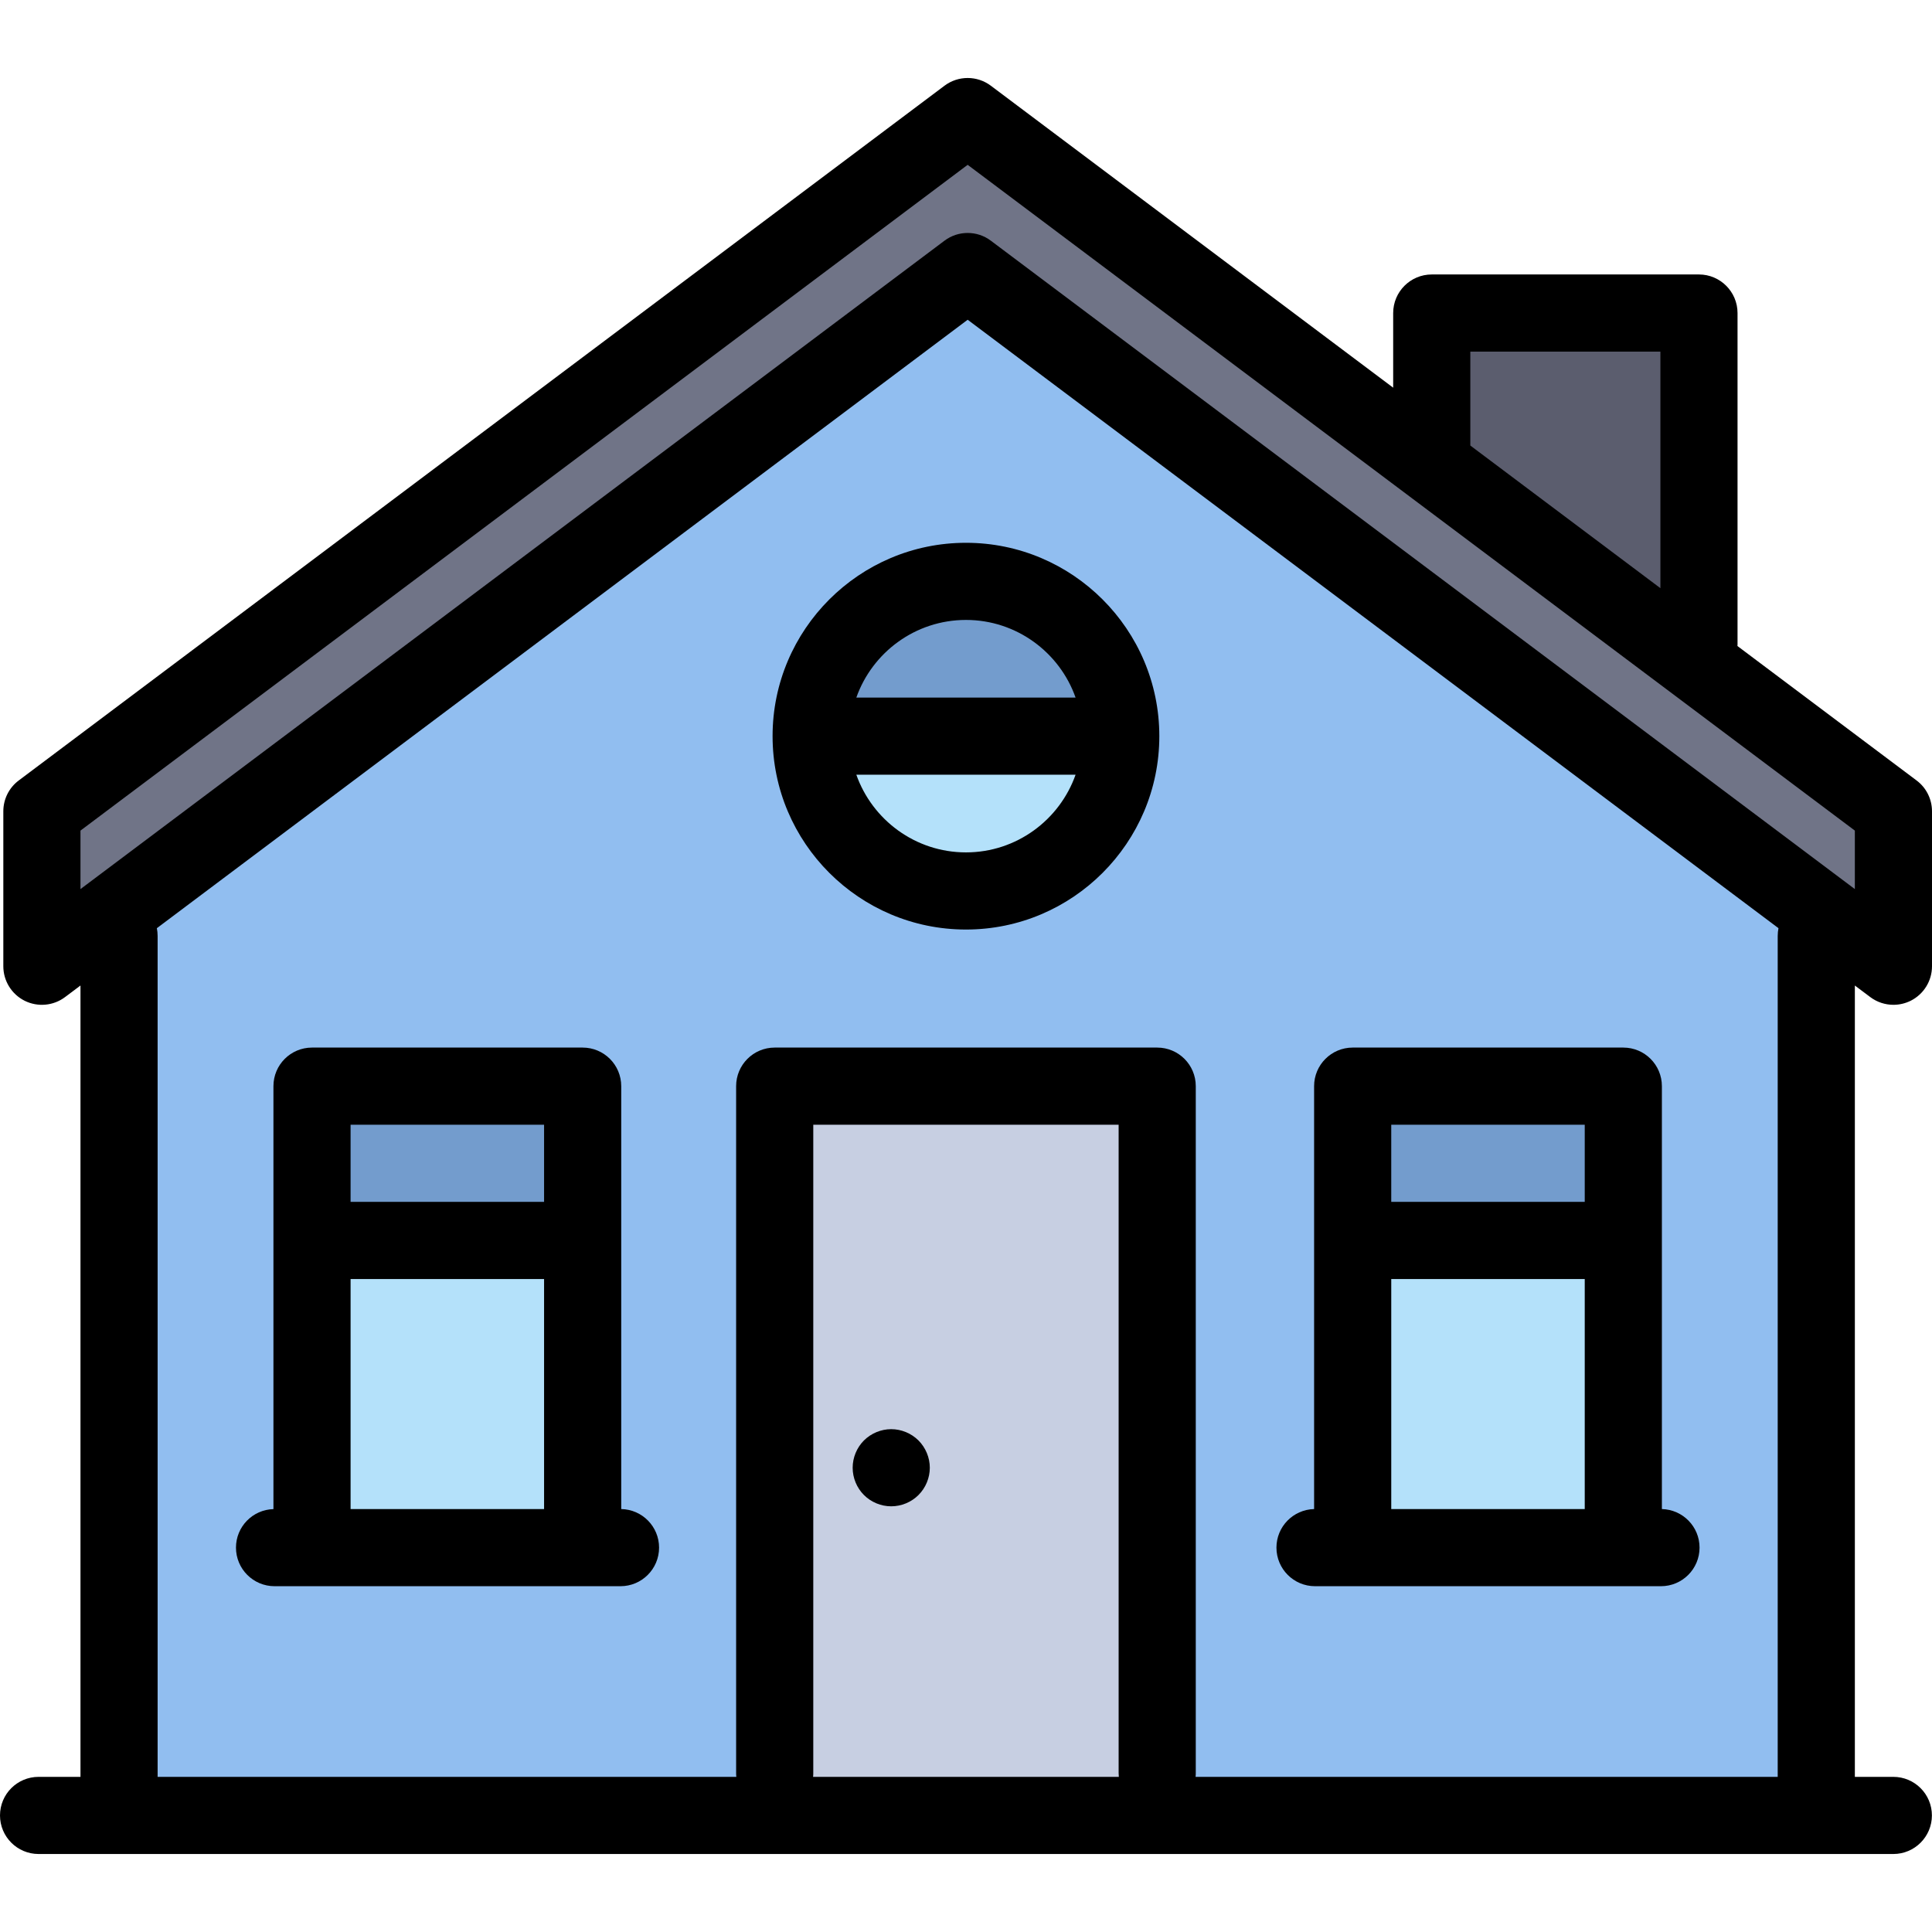
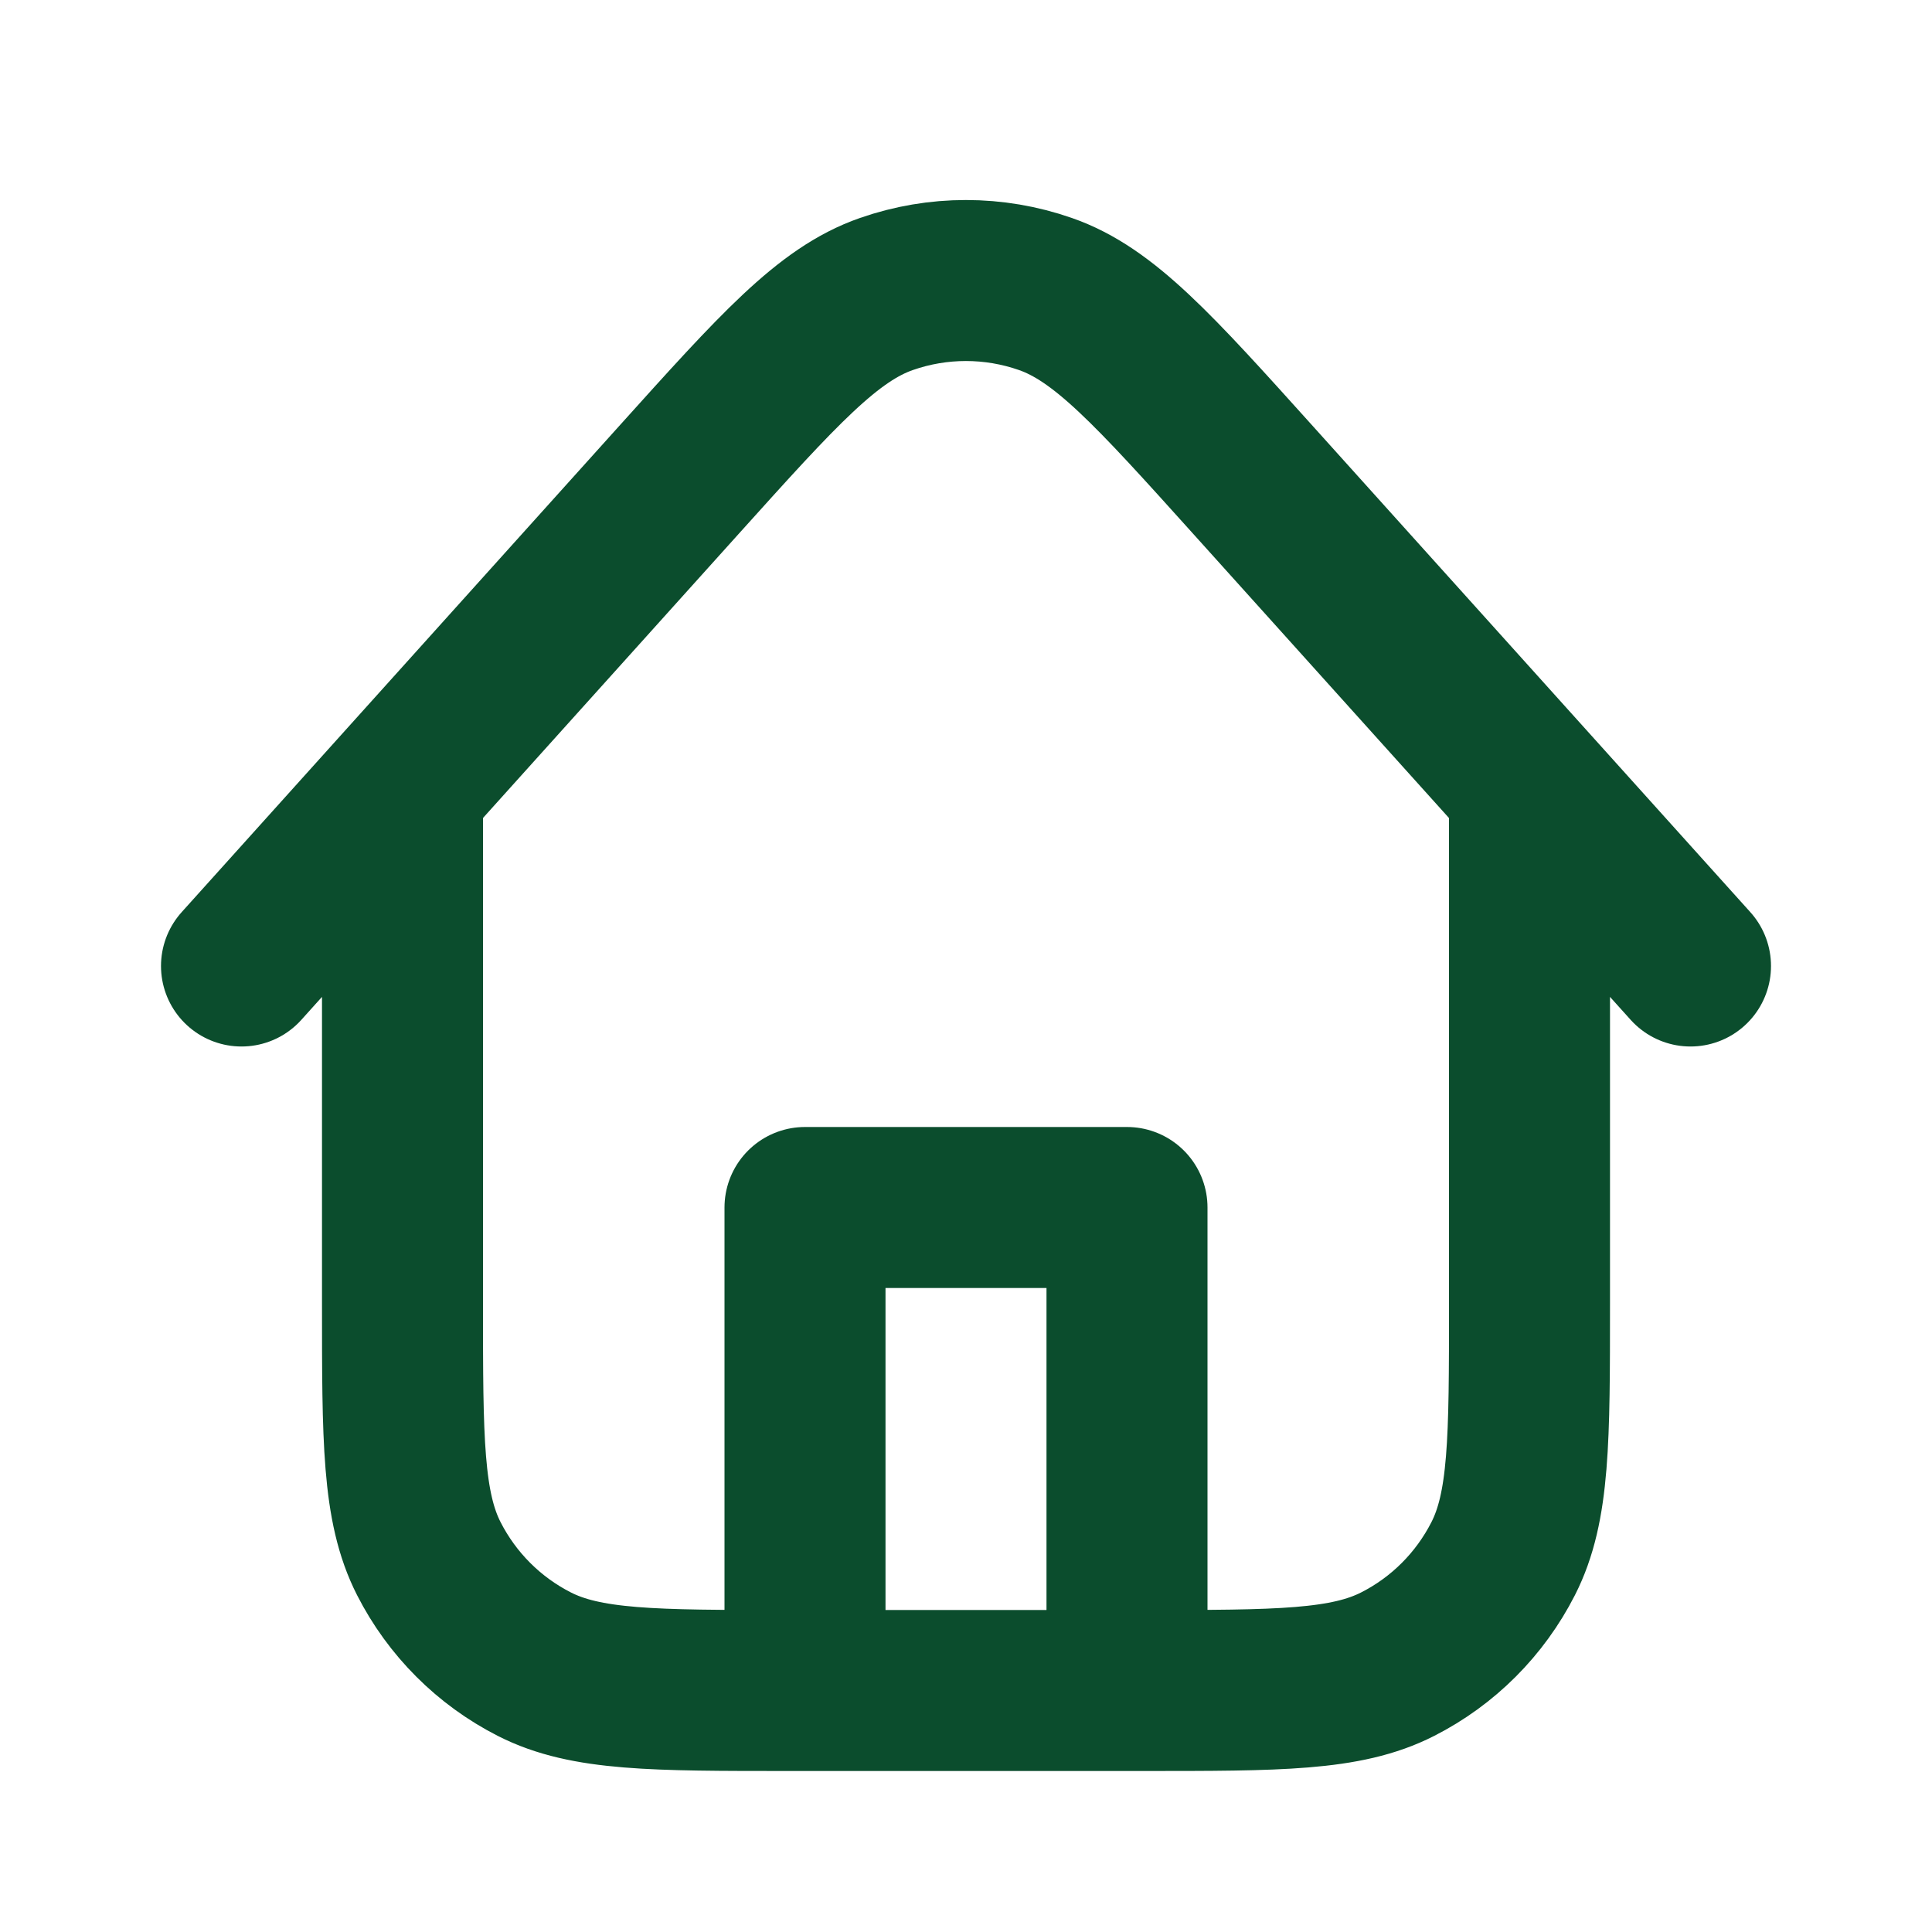
- <svg xmlns="http://www.w3.org/2000/svg" version="1.1" id="Layer_1" viewBox="0 0 512 512" xml:space="preserve" width="64px" height="64px" fill="#000000">
+ <svg xmlns="http://www.w3.org/2000/svg" width="64px" height="64px" viewBox="0 0 24 24" fill="none">
  <g id="SVGRepo_bgCarrier" stroke-width="0" />
  <g id="SVGRepo_tracerCarrier" stroke-linecap="round" stroke-linejoin="round" />
  <g id="SVGRepo_iconCarrier">
-     <path style="fill:#91BEF0;" d="M256.441,76.747L34.535,243.269l0.759,3.924c0.06,0.307,0.088,0.58,0.088,0.831v229.249H202.28 l-0.8-7.105c-0.011-0.1-0.01-0.202-0.01-0.305V287.841c0-2.113,1.72-3.833,3.833-3.833h101.368c2.113,0,3.833,1.72,3.833,3.833 v182.022c0,0.096,0.001,0.192-0.009,0.284l-0.829,7.128H477.5V248.025c0-0.252,0.028-0.524,0.088-0.831l0.759-3.924L256.441,76.747z M164.44,413.972H72.758c-2.113,0-3.833-1.72-3.833-3.833c0-2.085,1.632-3.764,3.717-3.823l6.21-0.173V287.841 c0-2.113,1.72-3.833,3.833-3.833h71.724c2.113,0,3.833,1.72,3.833,3.833v118.348l6.271,0.115c2.073,0.038,3.758,1.758,3.758,3.835 C168.273,412.252,166.553,413.972,164.44,413.972z M255.994,239.949c-24.738,0-44.863-20.125-44.863-44.863 c0-24.73,20.125-44.851,44.863-44.851c24.732,0,44.851,20.12,44.851,44.851C300.844,219.823,280.725,239.949,255.994,239.949z M440.175,413.972h-91.682c-2.113,0-3.833-1.72-3.833-3.833c0-2.098,1.648-3.782,3.753-3.836l6.227-0.158V287.841 c0-2.113,1.72-3.833,3.833-3.833h71.724c2.113,0,3.833,1.72,3.833,3.833v118.303l6.227,0.158c2.105,0.054,3.753,1.738,3.753,3.836 C444.008,412.252,442.289,413.972,440.175,413.972z" />
-     <path style="fill:#707487;" d="M256.441,35.692L14.937,216.925v31.476L254.152,68.883c0.832-0.627,1.703-0.759,2.289-0.759 c0.585,0,1.457,0.132,2.299,0.767l239.205,179.509v-31.476L256.441,35.692z" />
-     <polygon style="fill:#5B5D6E;" points="383.262,86.793 383.262,121.266 446.411,168.651 446.411,86.793 " />
-     <rect x="362.306" y="332.559" style="fill:#B4E1FA;" width="64.056" height="73.742" />
-     <rect x="362.306" y="291.669" style="fill:#739CCD;" width="64.056" height="33.223" />
-     <path style="fill:#C7CFE2;" d="M302.838,469.863V291.674h-93.7v178.189c0,0.103,0,0.207-0.012,0.307l-0.8,7.105H296.5l6.887-0.01 l-0.516-6.868C302.857,470.222,302.838,470.042,302.838,469.863z M238.89,391.68c-0.702,0.7-1.716,1.119-2.715,1.119 c-0.99,0-2-0.419-2.701-1.119c-0.7-0.7-1.118-1.715-1.118-2.714c0-0.999,0.418-2.015,1.103-2.7c0.714-0.71,1.73-1.133,2.717-1.133 c0.994,0,2.015,0.424,2.7,1.104c0.718,0.723,1.146,1.743,1.146,2.729C240.021,389.956,239.598,390.972,238.89,391.68z" />
-     <rect x="86.52" y="332.559" style="fill:#B4E1FA;" width="64.056" height="73.742" />
-     <rect x="86.52" y="291.669" style="fill:#739CCD;" width="64.056" height="33.223" />
-     <path style="fill:#B4E1FA;" d="M220.912,207.436c5.249,14.862,19.348,24.847,35.082,24.847c15.726,0,29.819-9.985,35.068-24.847 l3.008-8.517h-76.164L220.912,207.436z" />
-     <path style="fill:#739CCD;" d="M291.063,182.736c-5.247-14.854-19.339-24.834-35.068-24.834c-15.736,0-29.835,9.98-35.082,24.834 l-3.008,8.516h76.164L291.063,182.736z" />
-     <path d="M512,215.007v41.056c0,3.872-2.185,7.411-5.648,9.149c-1.444,0.716-3.016,1.073-4.574,1.073 c-2.172,0-4.332-0.69-6.133-2.044l-4.089-3.067v209.712h10.197c5.648,0,10.222,4.574,10.222,10.222 c0,5.635-4.574,10.222-10.222,10.222H10.222C4.575,491.33,0,486.743,0,481.108c0-5.648,4.575-10.222,10.222-10.222h11.104V261.173 l-4.089,3.067c-3.092,2.326-7.245,2.696-10.708,0.971c-3.463-1.738-5.648-5.277-5.648-9.149v-41.056c0-3.22,1.508-6.248,4.089-8.178 L250.307,22.711c3.629-2.722,8.638-2.722,12.267,0l106.632,80.028v-19.78c0-5.635,4.574-10.222,10.222-10.222h70.815 c5.635,0,10.222,4.587,10.222,10.222v87.848c0,0.141-0.013,0.268-0.026,0.396l47.47,35.625C510.492,208.758,512,211.787,512,215.007 z M491.555,235.618v-15.5L256.441,43.68L21.326,220.118v15.5L250.307,63.78c1.814-1.367,3.974-2.044,6.133-2.044 c2.159,0,4.319,0.677,6.133,2.044L491.555,235.618z M471.315,245.98L256.441,84.735L41.567,245.98 c0.128,0.664,0.204,1.342,0.204,2.044v222.86h153.361c-0.038-0.332-0.051-0.677-0.051-1.022V287.841 c0-5.648,4.575-10.222,10.222-10.222h101.368c5.648,0,10.222,4.574,10.222,10.222v182.022c0,0.345-0.013,0.69-0.051,1.022h154.268 v-222.86C471.111,247.322,471.187,246.645,471.315,245.98z M440.022,155.87V93.182h-50.371v24.891L440.022,155.87z M215.475,470.885 H296.5c-0.026-0.332-0.051-0.677-0.051-1.022v-171.8h-80.923v171.8C215.526,470.208,215.513,470.553,215.475,470.885z" />
-     <path d="M440.418,399.917c5.533,0.141,9.98,4.651,9.98,10.222c0,5.635-4.574,10.222-10.222,10.222h-9.98h-71.723h-9.98 c-5.648,0-10.222-4.587-10.222-10.222c0-5.571,4.447-10.082,9.98-10.222V287.841c0-5.648,4.587-10.222,10.222-10.222h71.723 c5.648,0,10.222,4.574,10.222,10.222V399.917z M419.973,399.917v-60.964h-51.278v60.964H419.973z M419.973,318.508v-20.445h-51.278 v20.445H419.973z" />
-     <path d="M255.994,143.846c28.252,0,51.24,22.988,51.24,51.24c0,28.265-22.988,51.252-51.24,51.252 c-28.265,0-51.252-22.988-51.252-51.252C204.741,166.834,227.729,143.846,255.994,143.846z M226.937,184.863h58.101 c-4.229-11.973-15.653-20.573-29.044-20.573C242.59,164.291,231.166,172.891,226.937,184.863z M285.038,205.308h-58.101 c4.23,11.973,15.653,20.585,29.057,20.585C269.385,225.894,280.808,217.281,285.038,205.308z" />
-     <path d="M243.407,381.733c1.904,1.917,3.003,4.549,3.003,7.232c0,2.696-1.099,5.328-3.003,7.232c-1.904,1.904-4.536,2.99-7.232,2.99 c-2.683,0-5.316-1.086-7.22-2.99c-1.904-1.904-2.99-4.536-2.99-7.232c0-2.683,1.086-5.328,2.99-7.232 c1.904-1.891,4.536-2.99,7.22-2.99C238.871,378.743,241.503,379.842,243.407,381.733z" />
-     <path d="M164.631,399.917c5.558,0.102,10.031,4.638,10.031,10.222c0,5.635-4.575,10.222-10.222,10.222h-10.031H82.686h-9.928 c-5.648,0-10.222-4.587-10.222-10.222c0-5.558,4.421-10.056,9.928-10.21V287.841c0-5.648,4.575-10.222,10.222-10.222h71.723 c5.635,0,10.222,4.574,10.222,10.222V399.917z M144.186,399.917v-60.964H92.909v60.964H144.186z M144.186,318.508v-20.445H92.909 v20.445H144.186z" />
+     <path d="M14 21V15H10V21M19 9.778V16.2C19 17.88 19 18.72 18.673 19.362C18.385 19.927 17.927 20.386 17.362 20.673C16.72 21 15.88 21 14.2 21H9.8C8.12 21 7.28 21 6.638 20.673C6.074 20.386 5.615 19.927 5.327 19.362C5 18.72 5 17.88 5 16.2V9.778M21 12L15.567 5.964C14.331 4.591 13.713 3.905 12.986 3.652C12.347 3.429 11.651 3.429 11.012 3.652C10.284 3.905 9.667 4.592 8.431 5.965L3 12" stroke="#0B4D2D" stroke-width="2" stroke-linecap="round" stroke-linejoin="round" />
  </g>
</svg>
